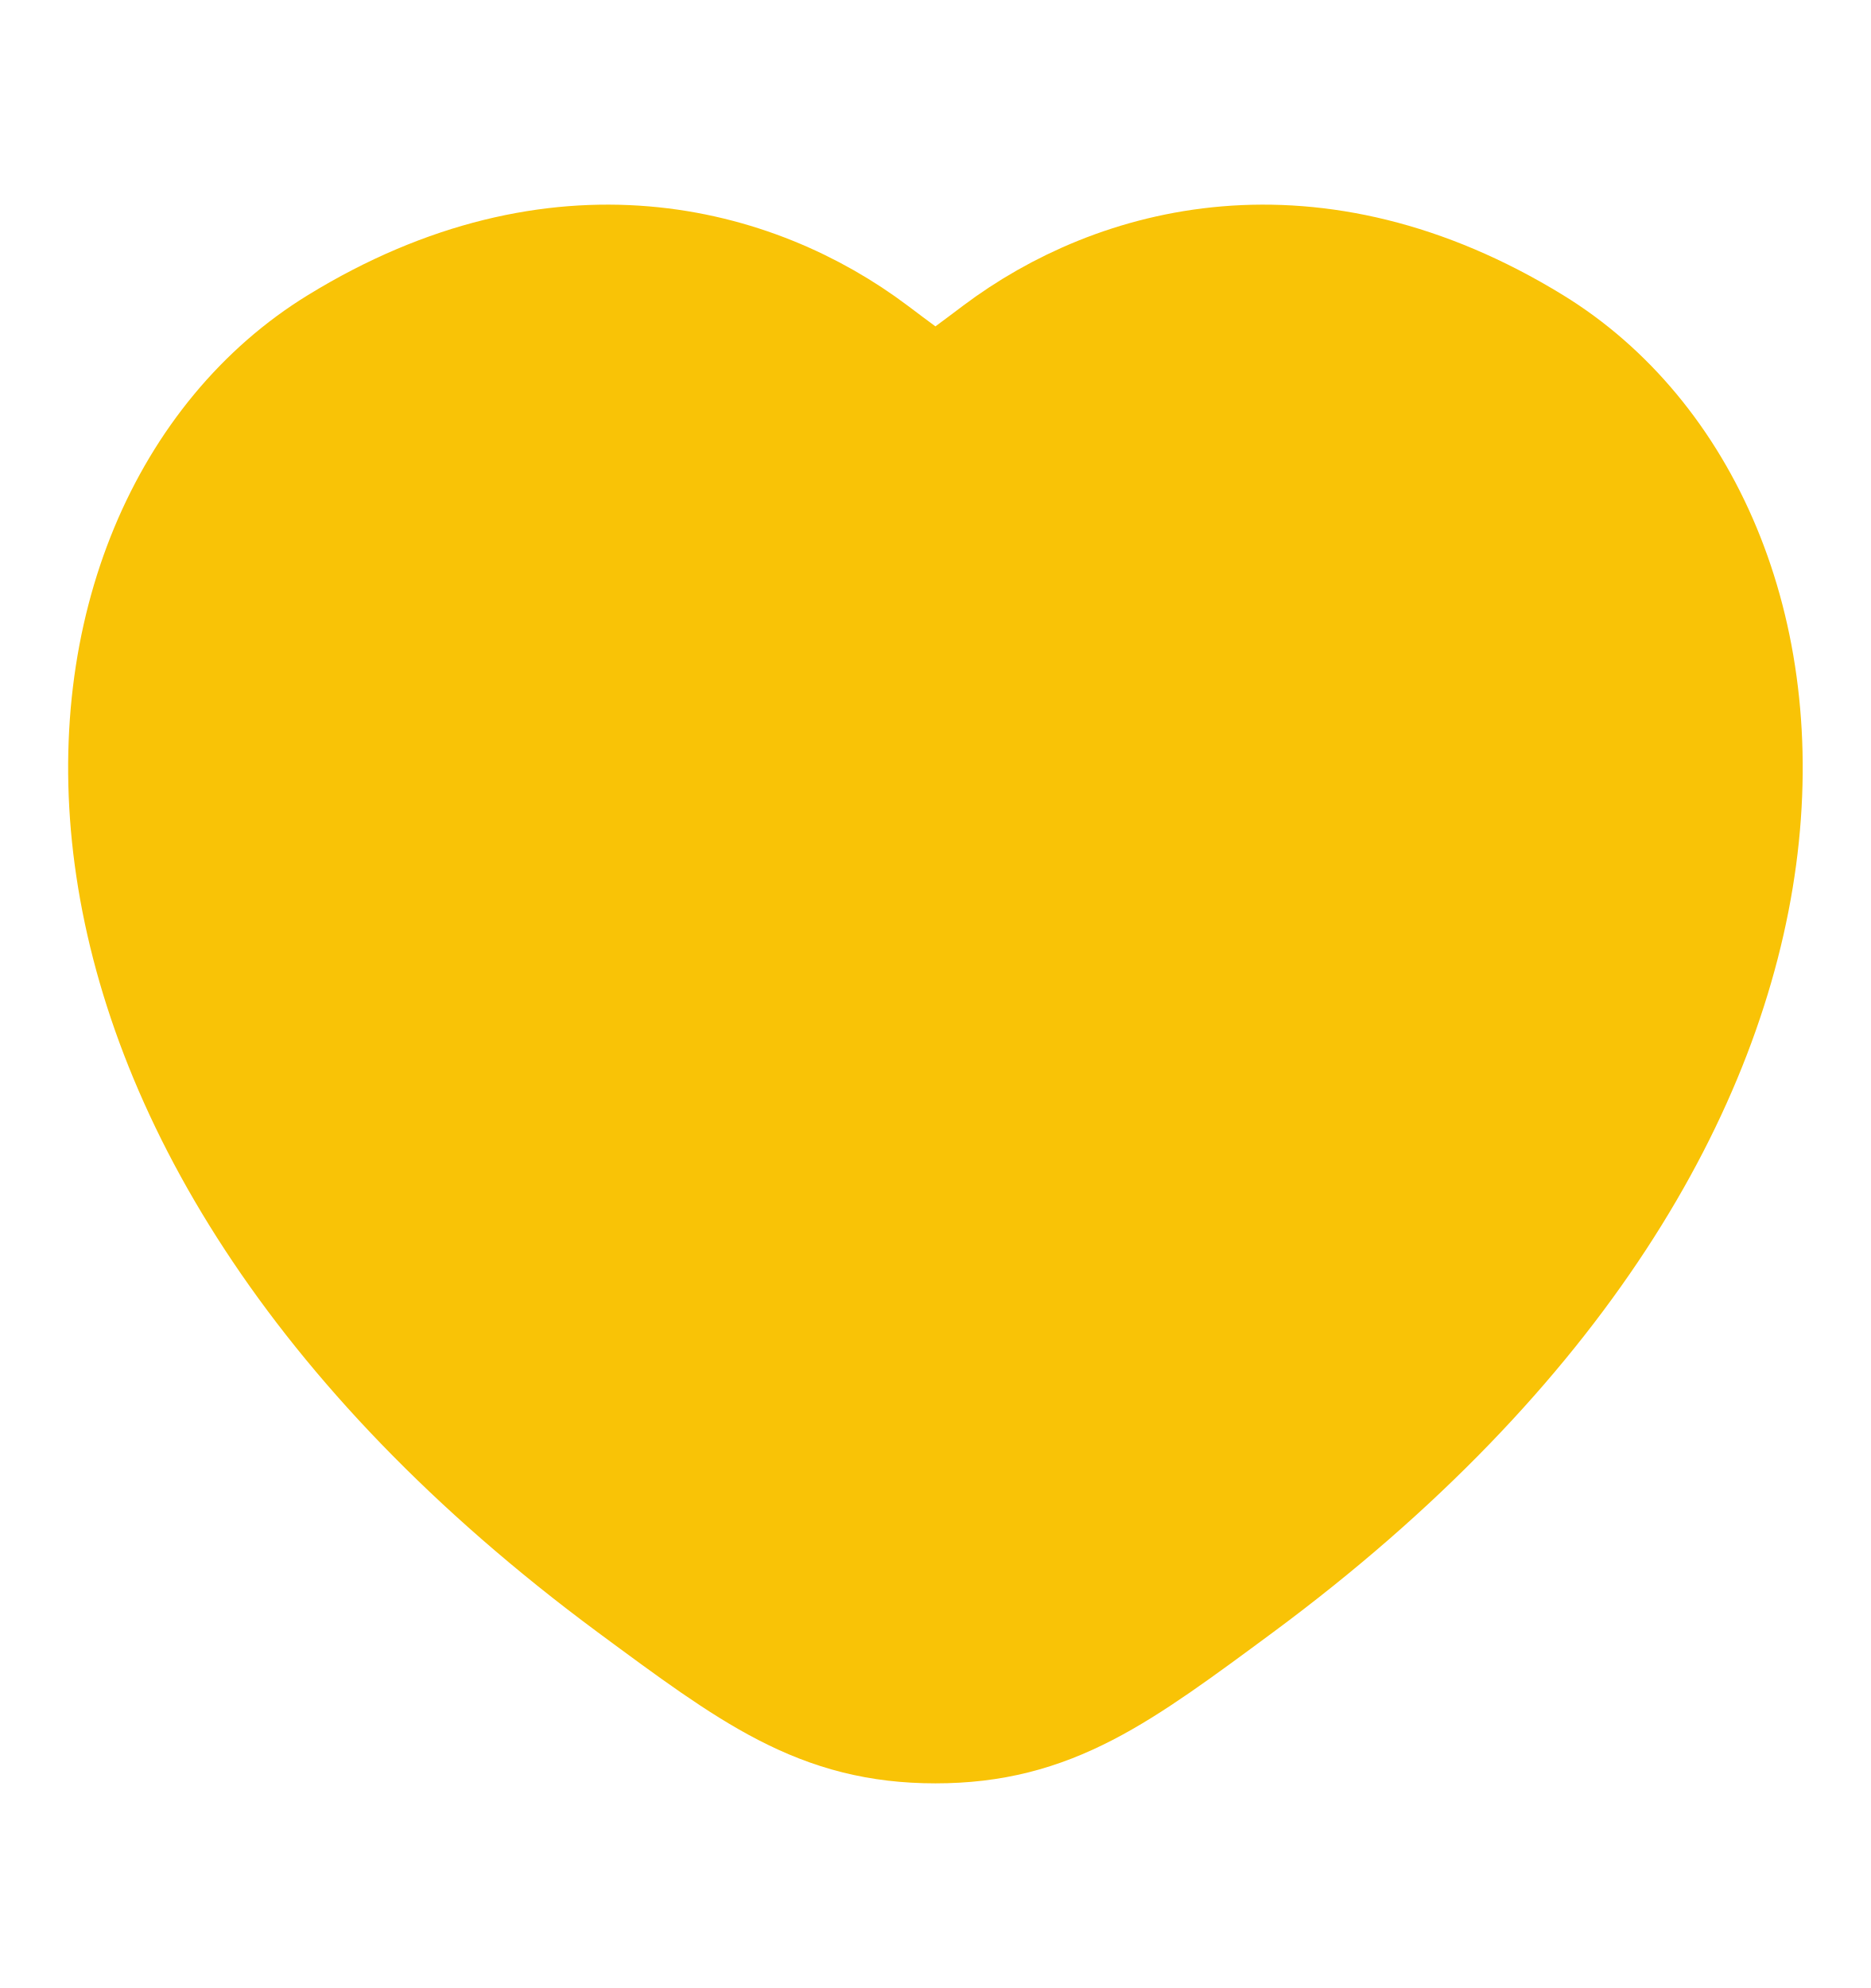
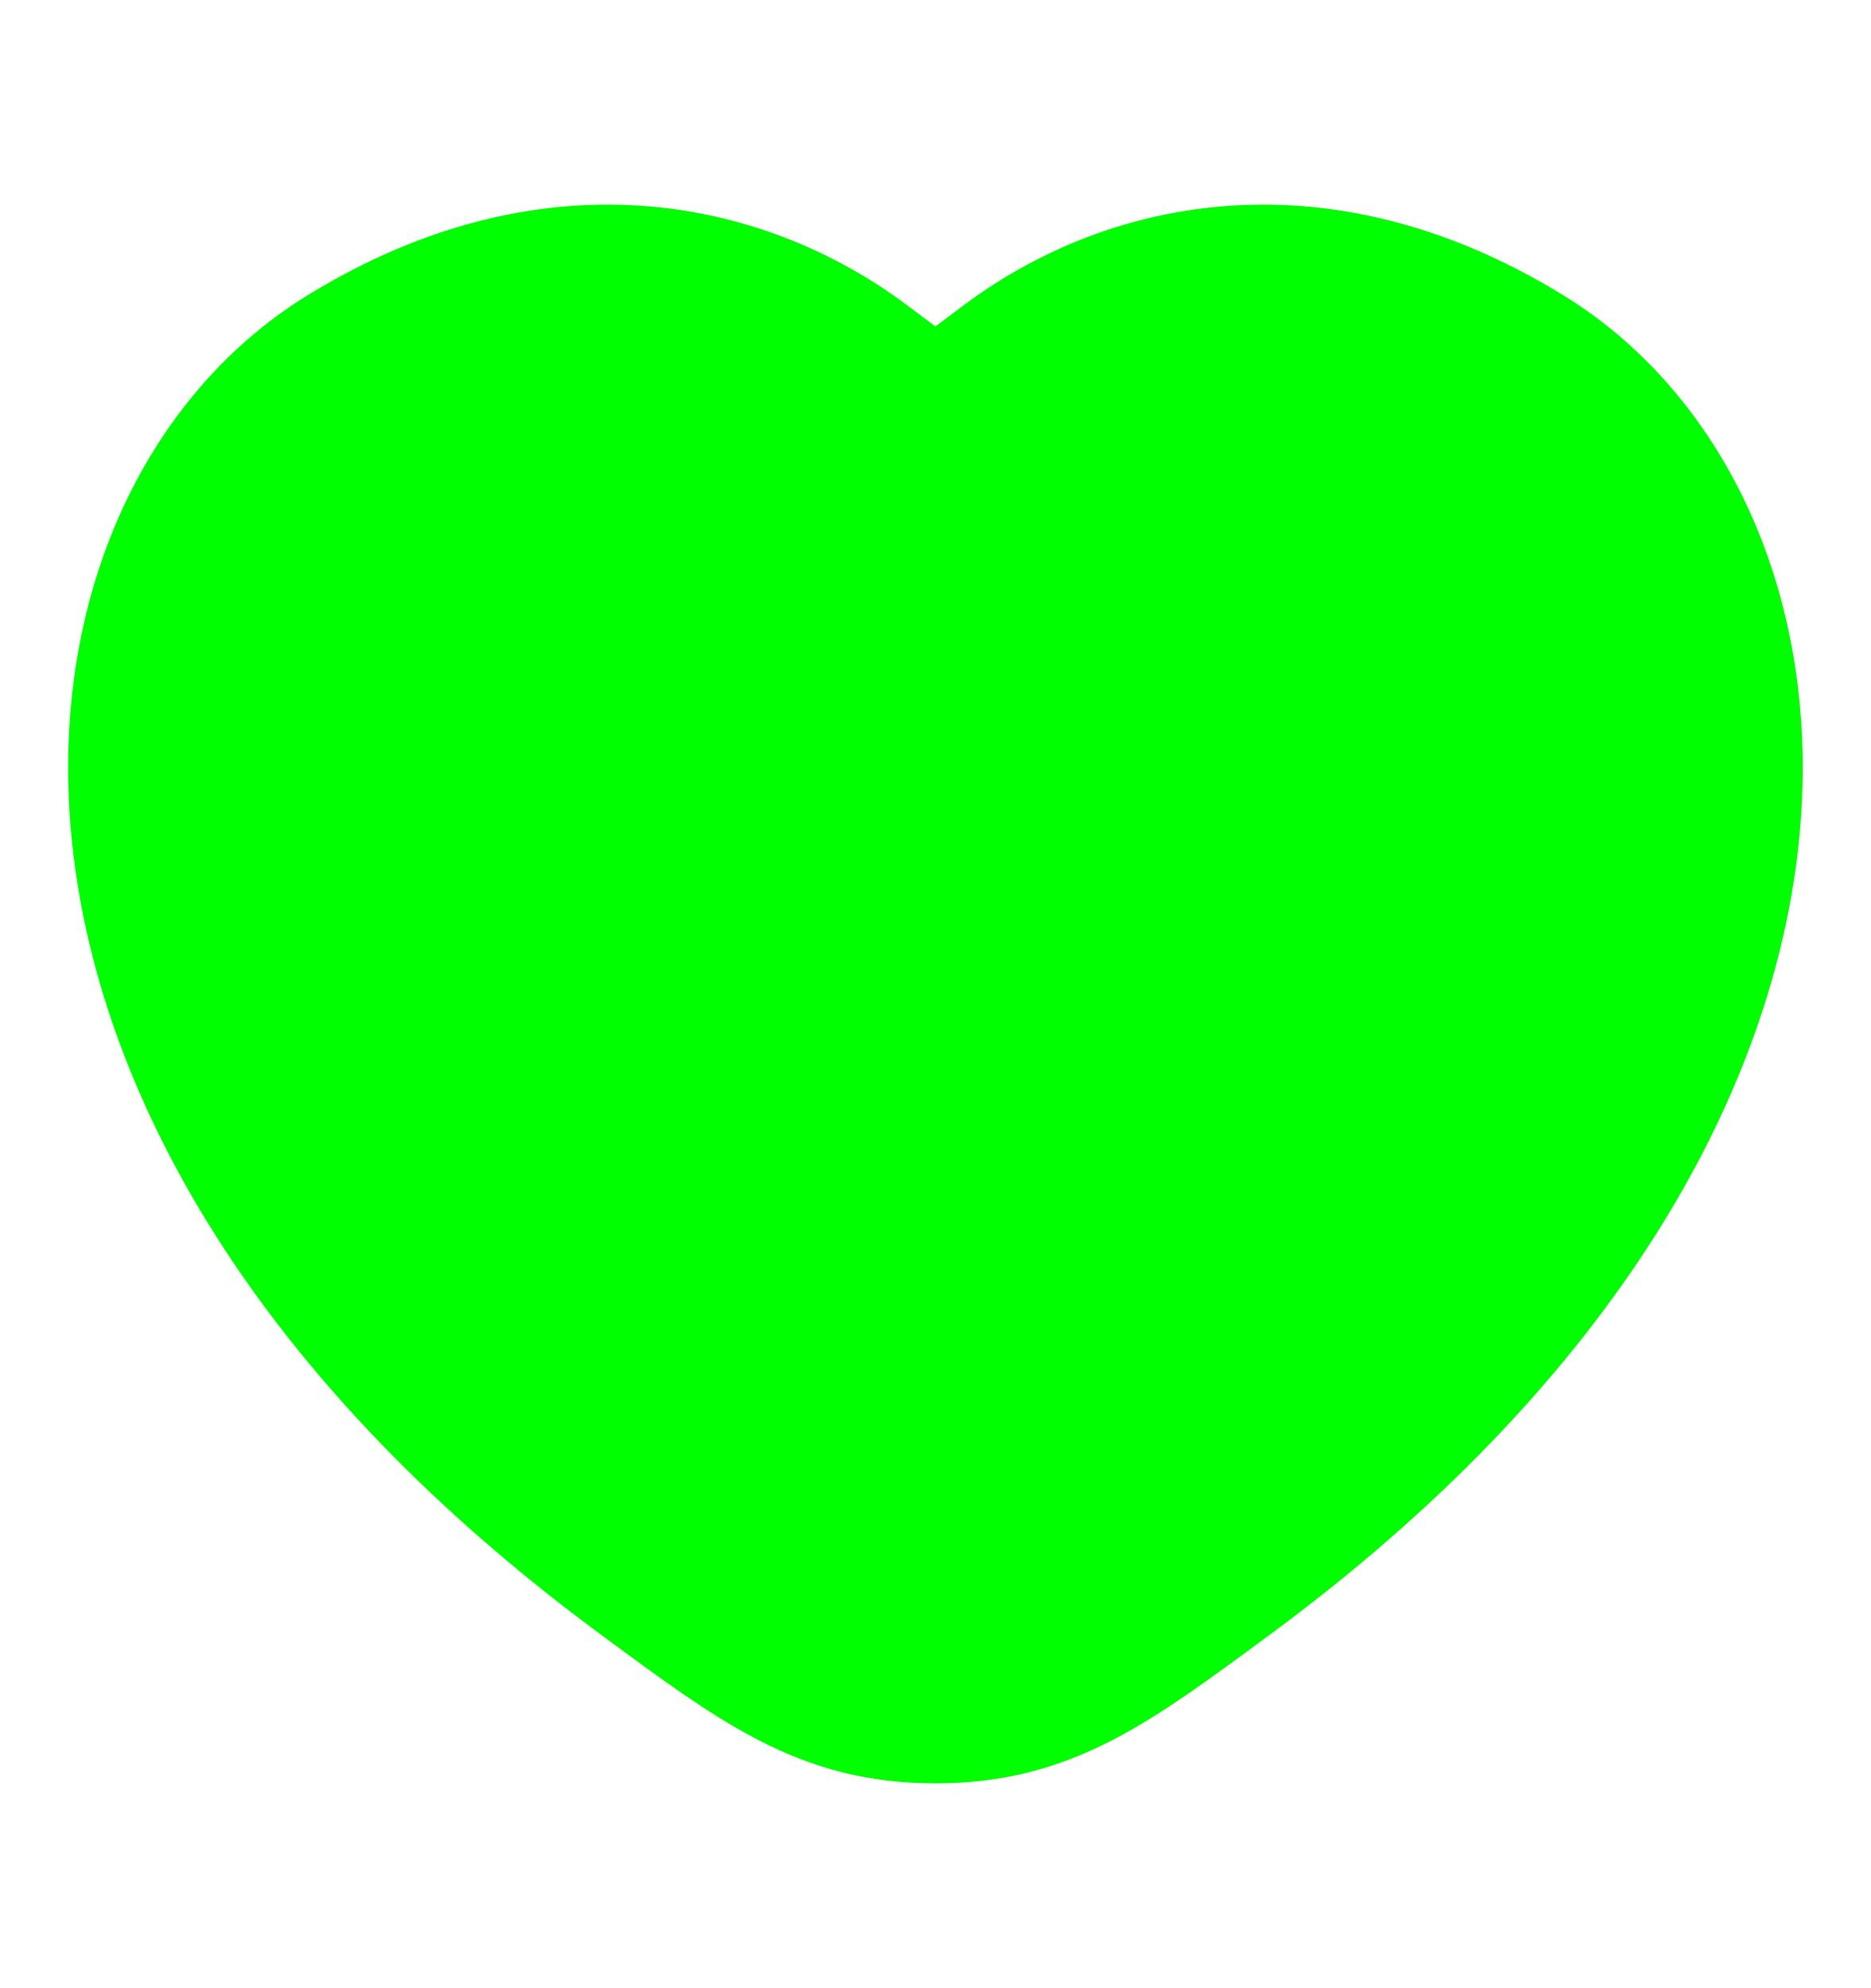
<svg xmlns="http://www.w3.org/2000/svg" width="16" height="17" viewBox="0 0 16 17" fill="none">
  <g id="favourite">
-     <path id="Vector" d="M12.975 3.163C11.187 2.066 9.627 2.508 8.689 3.212C8.305 3.501 8.113 3.645 8 3.645C7.887 3.645 7.694 3.501 7.31 3.212C6.373 2.508 4.812 2.066 3.025 3.163C0.678 4.602 0.147 9.35 5.559 13.356C6.59 14.118 7.106 14.5 8 14.5C8.894 14.5 9.409 14.118 10.44 13.356C15.852 9.35 15.321 4.602 12.975 3.163Z" fill="#F9C306" stroke="#F9C306" stroke-width="1.5" stroke-linecap="round" />
+     <path id="Vector" d="M12.975 3.163C11.187 2.066 9.627 2.508 8.689 3.212C8.305 3.501 8.113 3.645 8 3.645C7.887 3.645 7.694 3.501 7.31 3.212C6.373 2.508 4.812 2.066 3.025 3.163C0.678 4.602 0.147 9.35 5.559 13.356C6.59 14.118 7.106 14.5 8 14.5C8.894 14.5 9.409 14.118 10.44 13.356C15.852 9.35 15.321 4.602 12.975 3.163Z" fill="#00FF00" stroke="#00FF00" stroke-width="1.5" stroke-linecap="round" />
  </g>
</svg>
